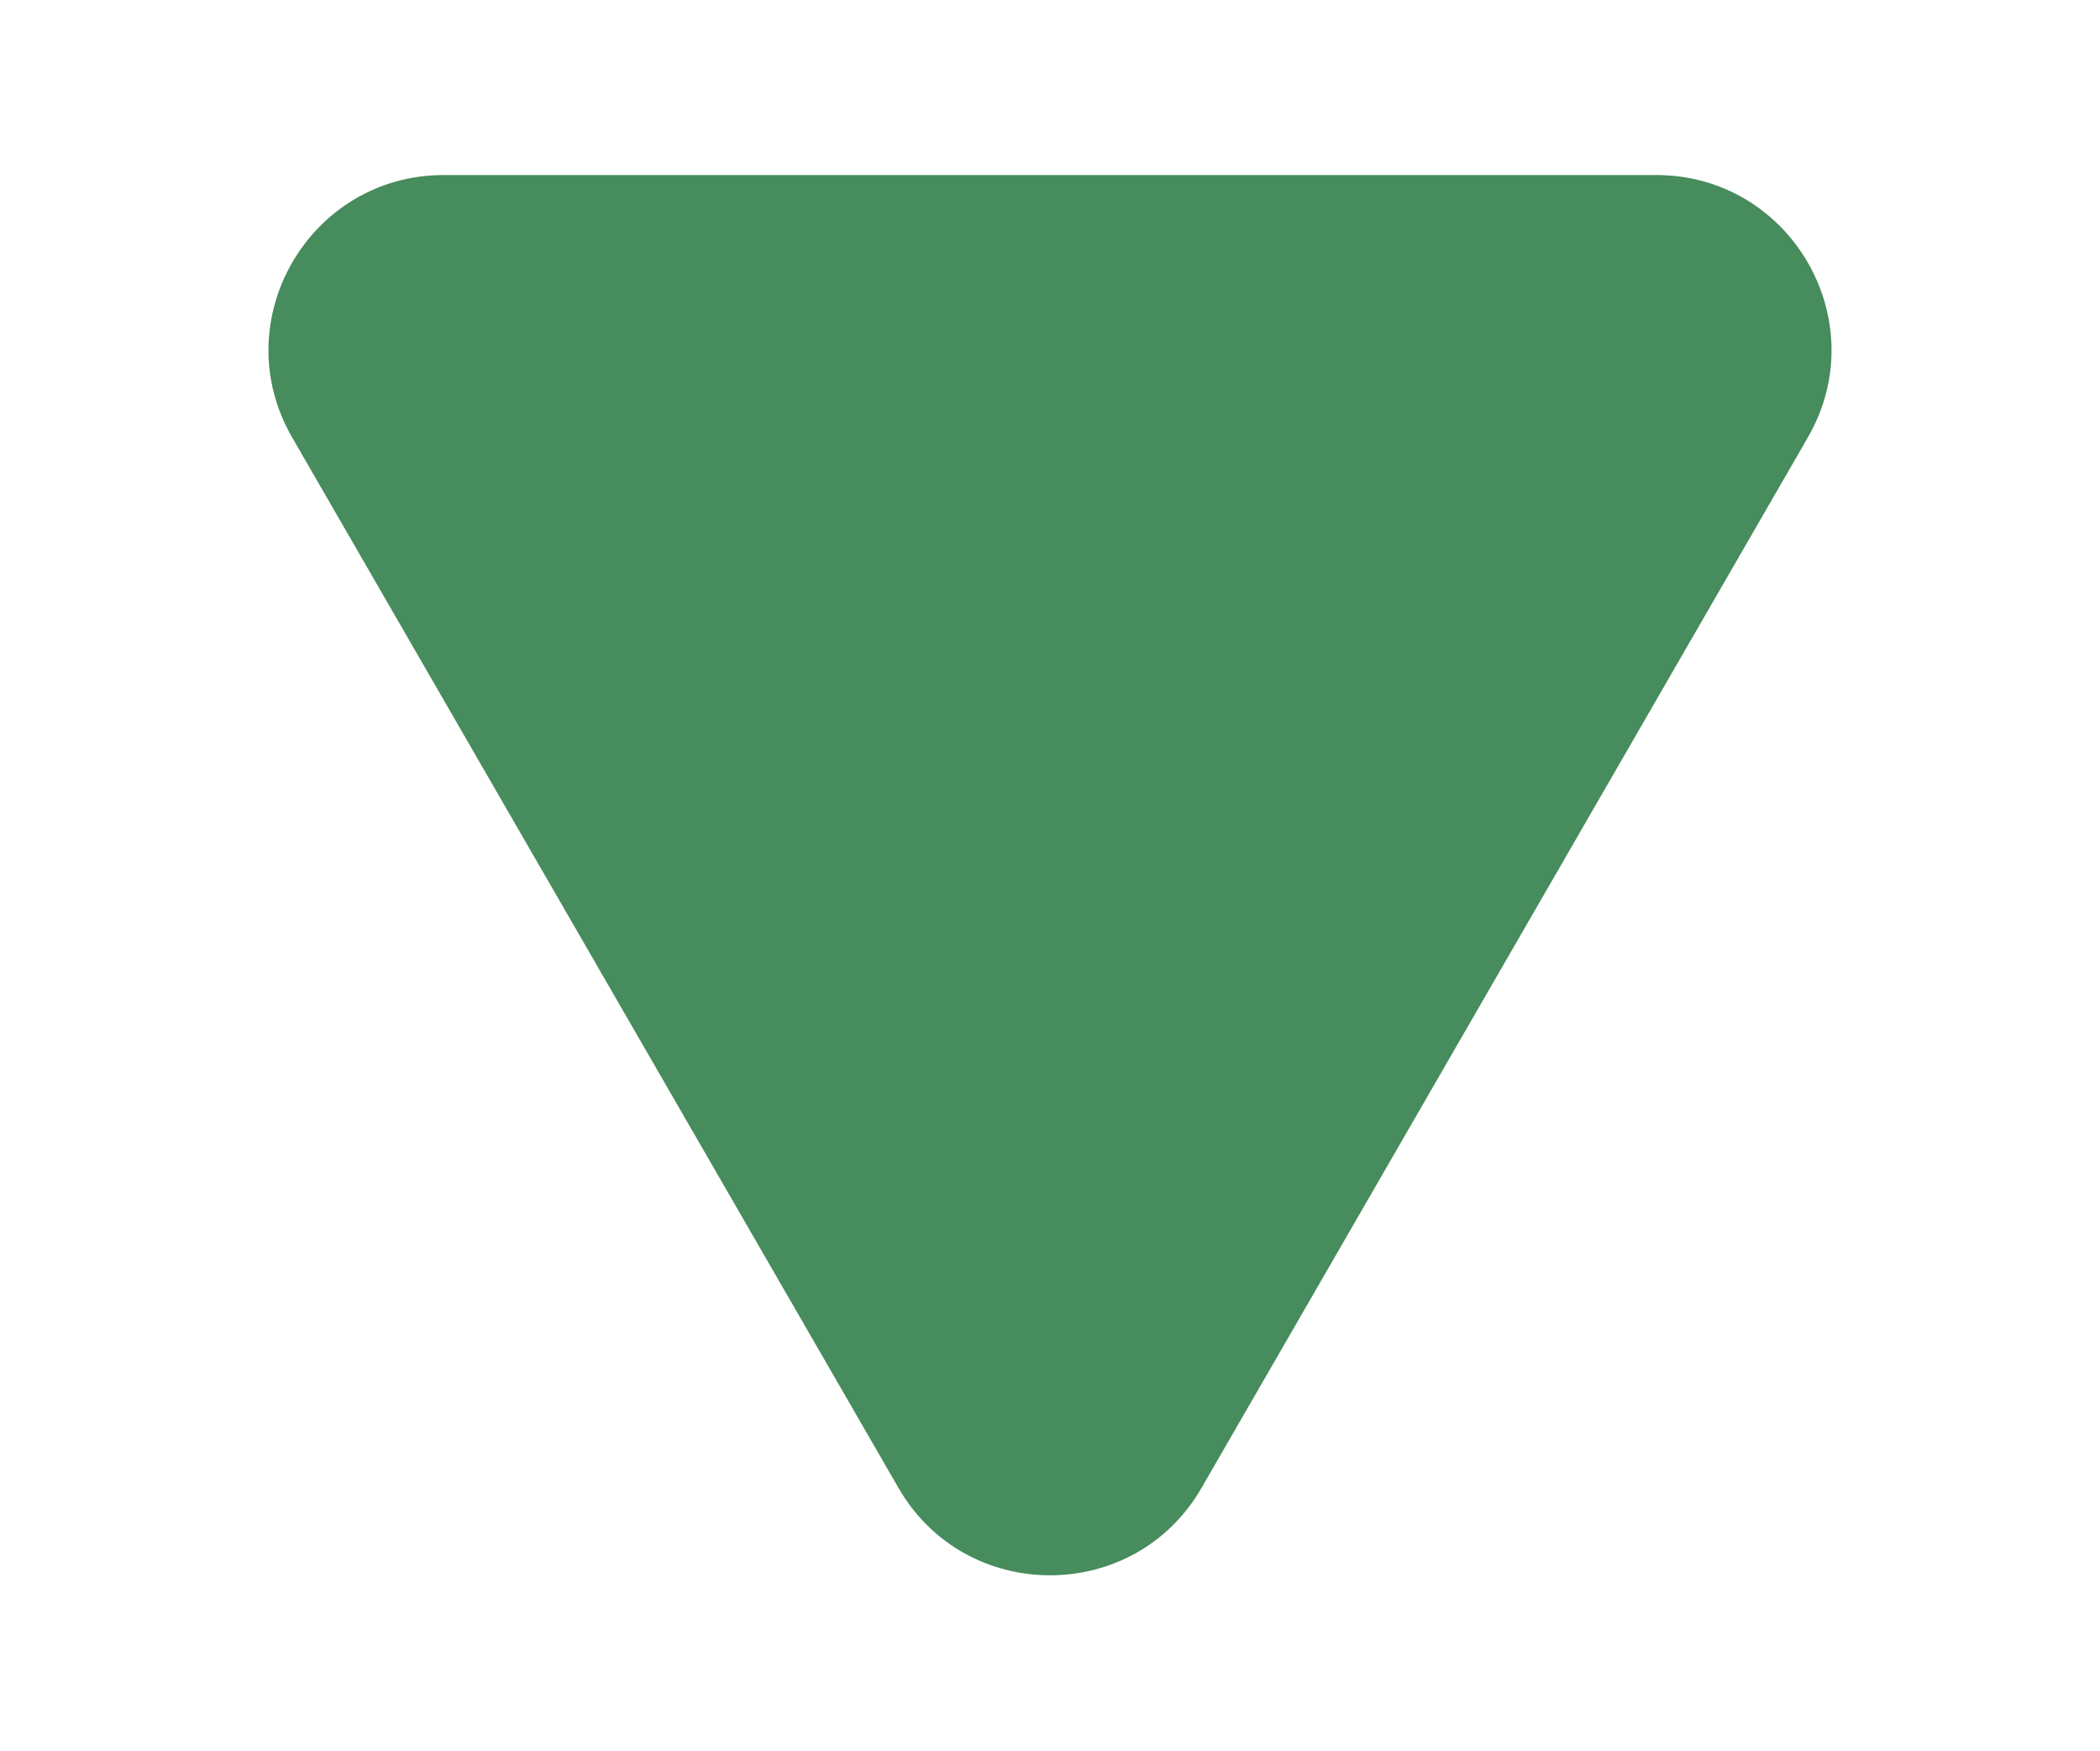
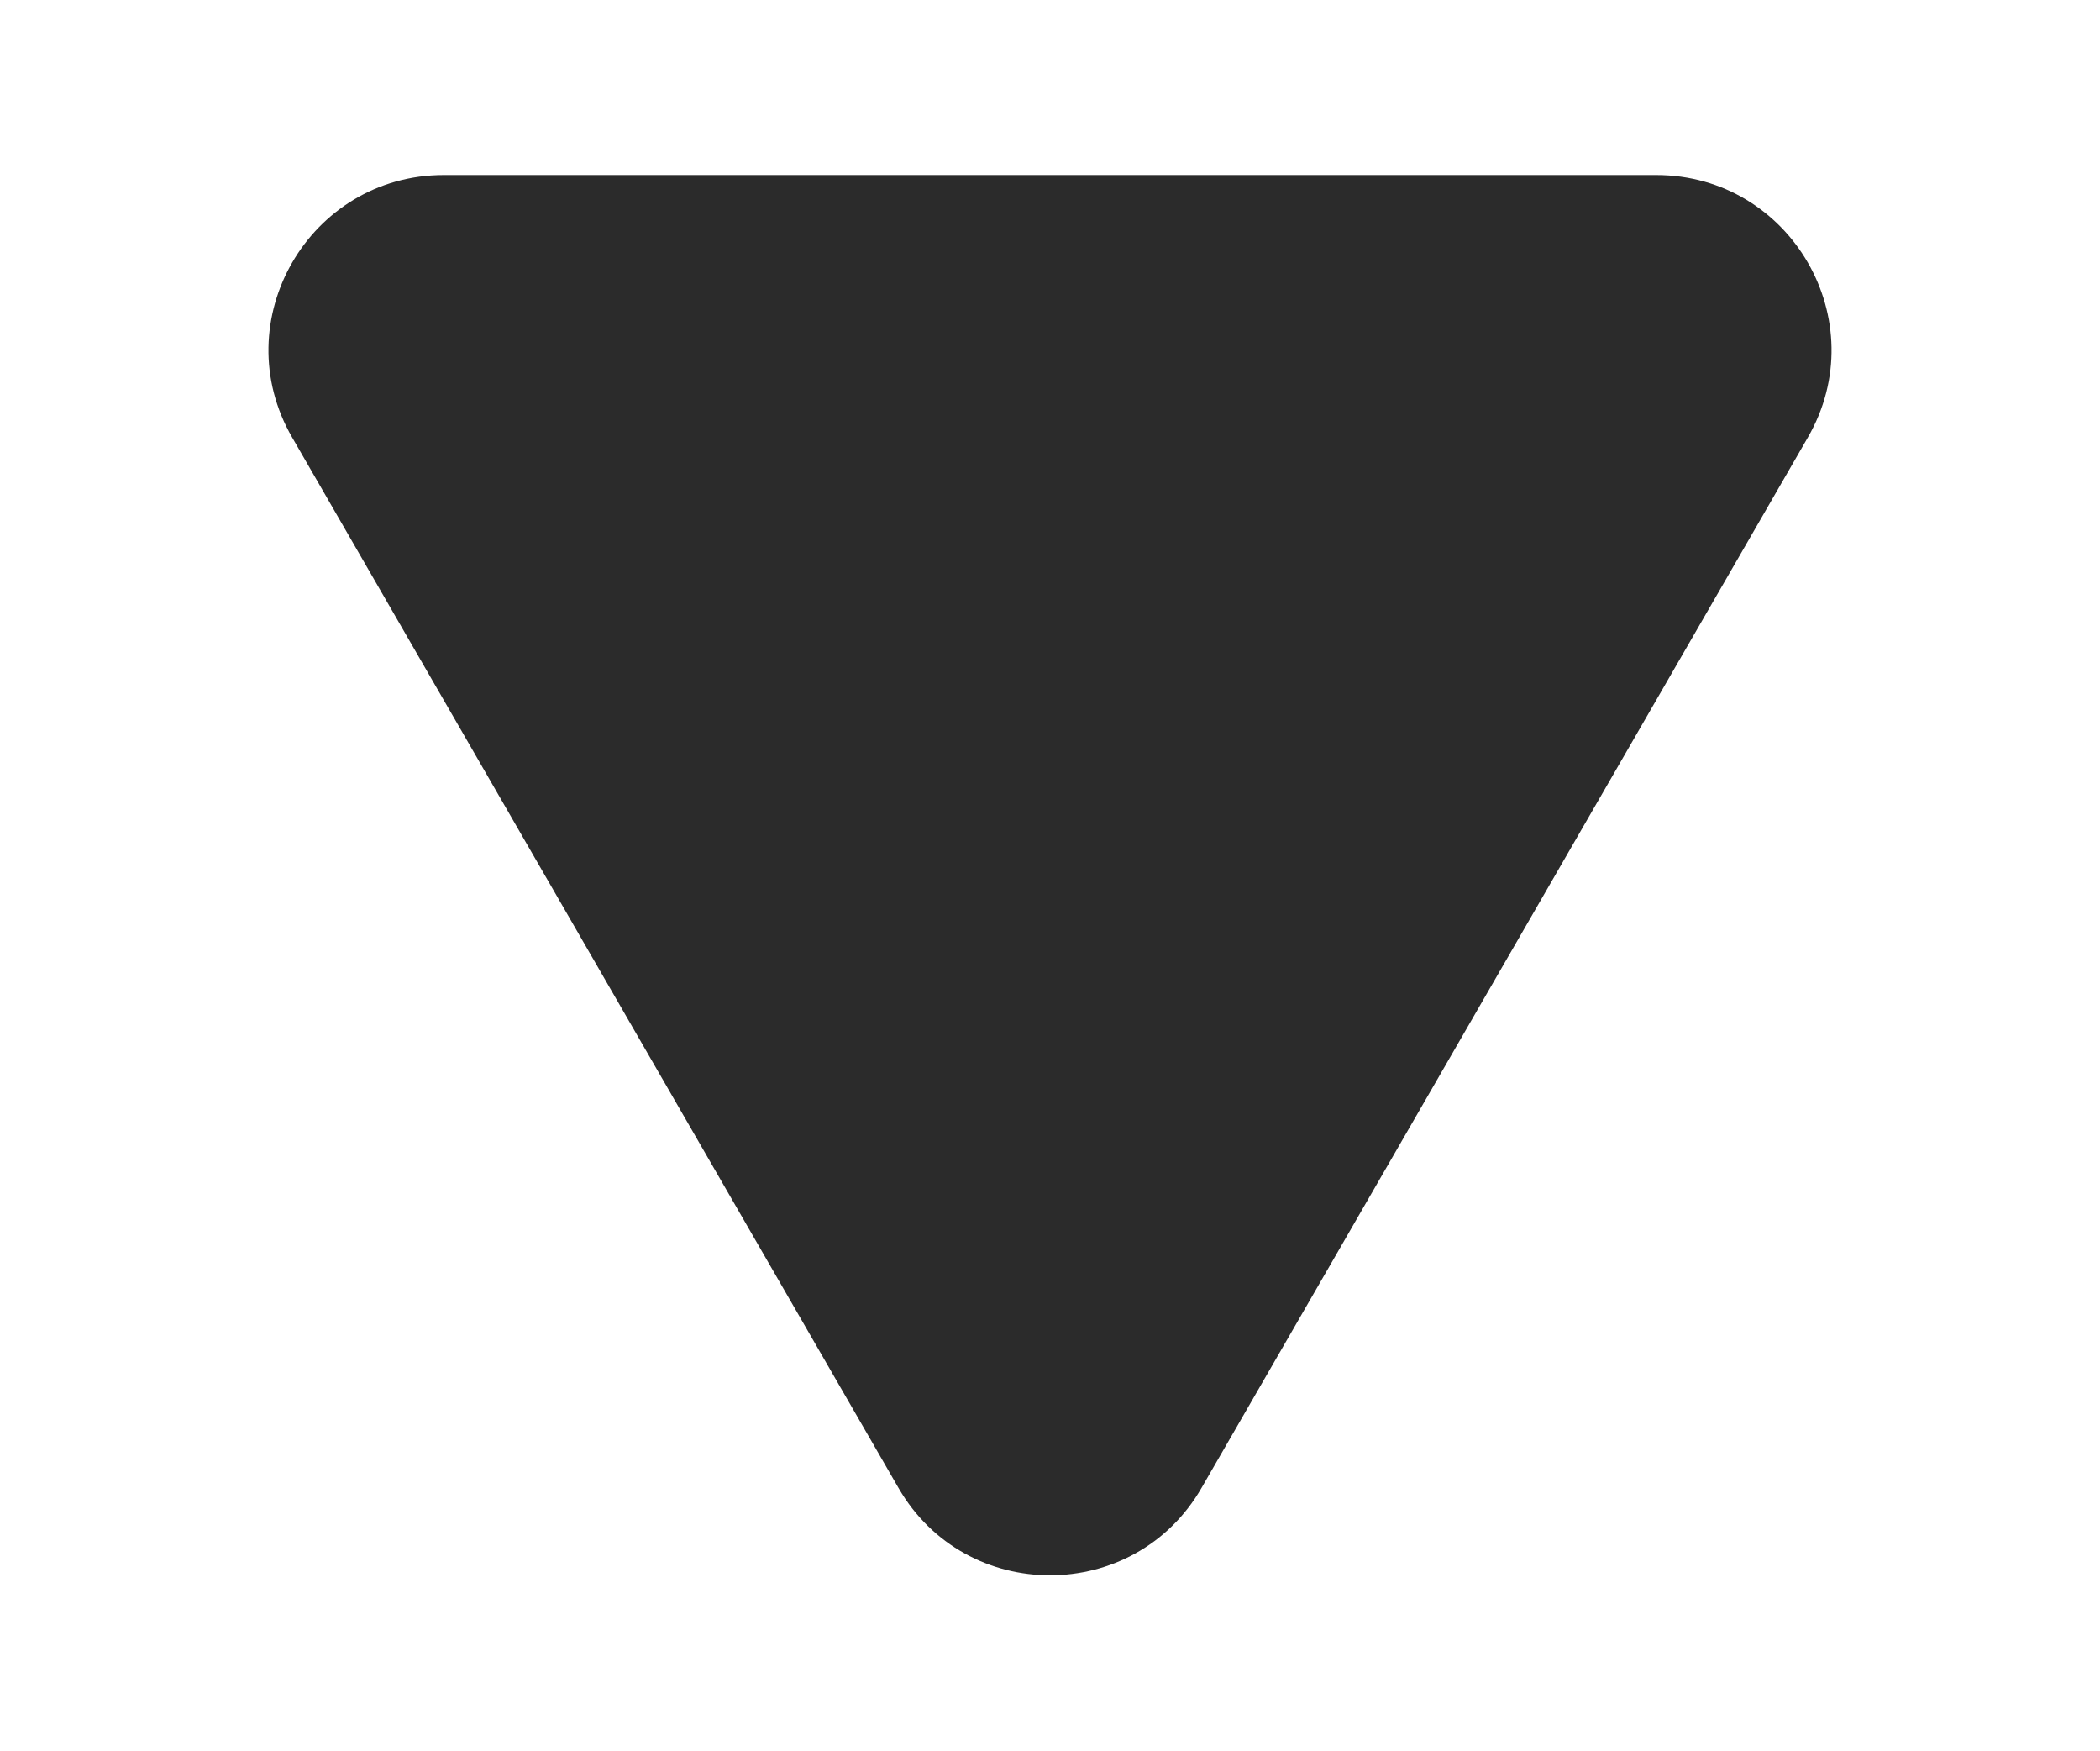
<svg xmlns="http://www.w3.org/2000/svg" width="6" height="5" viewBox="0 0 6 5" fill="none">
-   <path d="M2.567 4.25C2.759 4.583 3.241 4.583 3.433 4.25L5.165 1.25C5.358 0.917 5.117 0.5 4.732 0.5H1.268C0.883 0.5 0.642 0.917 0.835 1.25L2.567 4.25Z" fill="#478C5C" />
+   <path d="M2.567 4.25C2.759 4.583 3.241 4.583 3.433 4.25L5.165 1.25C5.358 0.917 5.117 0.5 4.732 0.5H1.268C0.883 0.5 0.642 0.917 0.835 1.25L2.567 4.25Z" fill="#2B2B2B" />
</svg>
